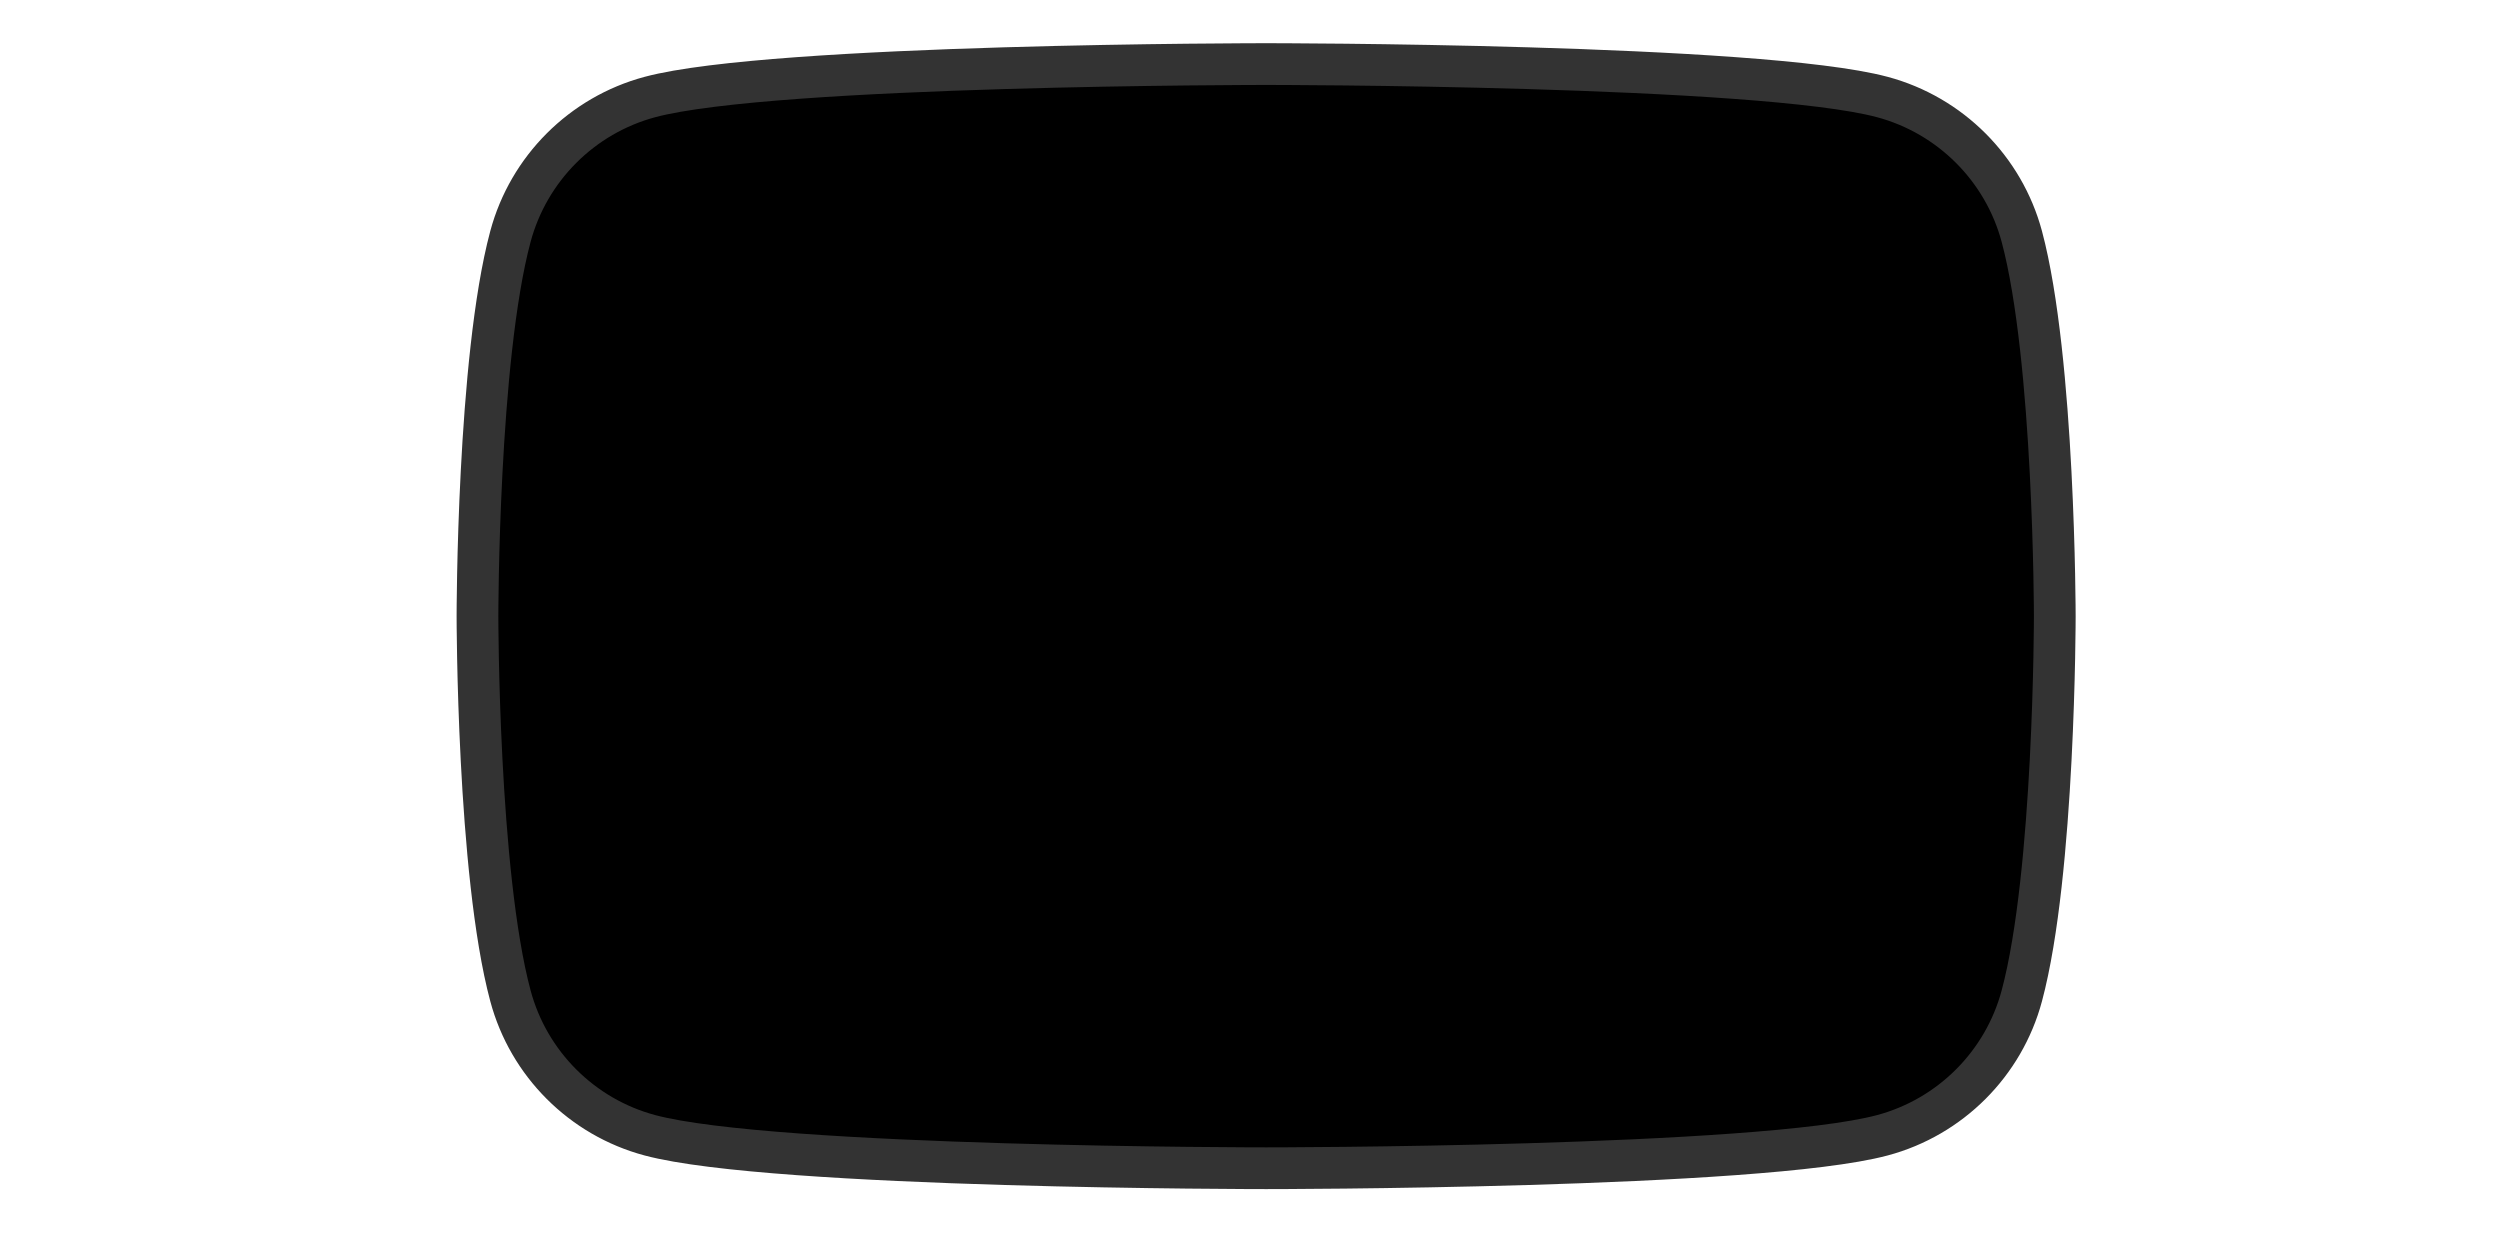
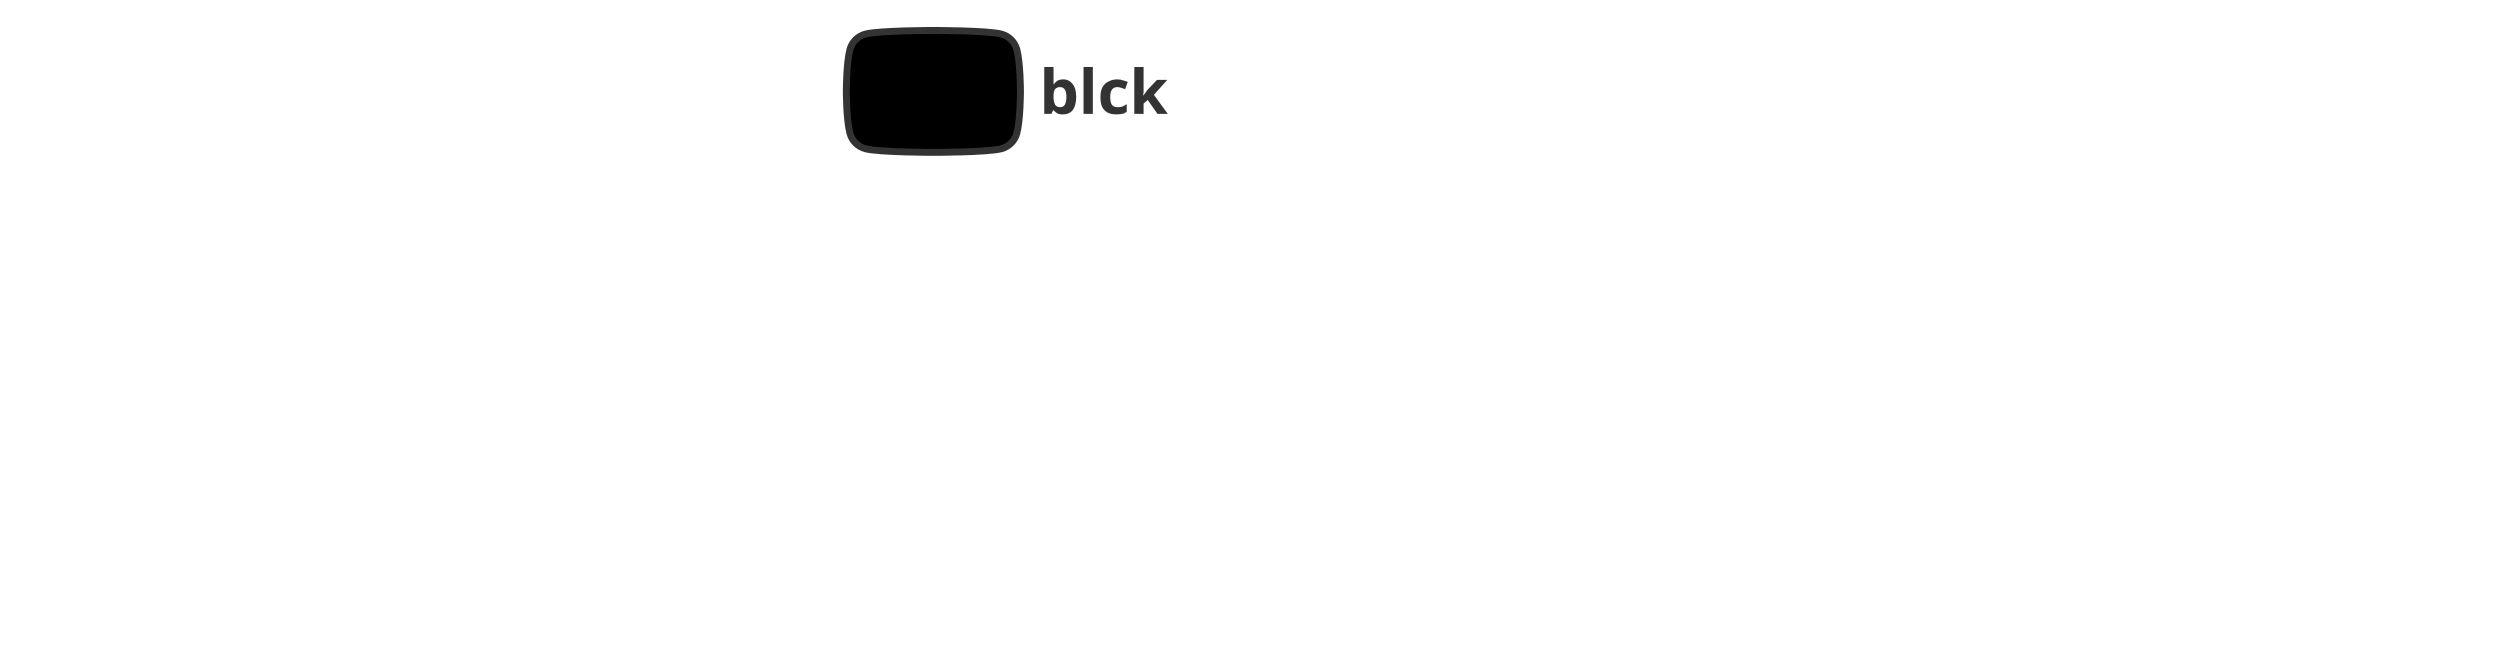
- <svg xmlns="http://www.w3.org/2000/svg" class="external-icon" viewBox="0 0 746.877 370.048" focusable="false" style="display:block" version="1.1" id="svg3" width="746.877" height="370.048">
+ <svg xmlns="http://www.w3.org/2000/svg" class="external-icon" viewBox="0 0 296.087 78.124" focusable="false" style="display:block" version="1.1" id="svg3" width="296.087" height="78.124">
  <defs id="defs3" />
  <svg viewBox="0 0 28.57 20" preserveAspectRatio="xMidYMid" version="1.1" id="svg2" width="100%" height="100%">
-     <g id="g2" style="fill:#000000;fill-opacity:1;stroke:#333333;stroke-opacity:1" transform="matrix(0.8914275,0,0,0.8914275,1.811337,1.034509)">
-       <path d="M 27.973,3.123 C 27.643,1.893 26.677,0.927 25.447,0.597 23.22,2.24288e-7 14.285,0 14.285,0 14.285,0 5.35,2.24288e-7 3.123,0.597 1.893,0.927 0.927,1.893 0.597,3.123 2.24288e-7,5.35 0,10 0,10 c 0,0 2.24288e-7,4.65 0.597,6.877 0.329,1.23 1.296,2.197 2.526,2.526 C 5.35,20 14.285,20 14.285,20 c 0,0 8.935,0 11.162,-0.597 1.23,-0.329 2.197,-1.296 2.526,-2.526 C 28.57,14.65 28.57,10 28.57,10 c 0,0 -0.002,-4.65 -0.597,-6.877 z" fill="#FF0000" id="path1" style="fill:#000000;fill-opacity:1;stroke:#333333;stroke-width:0.756;stroke-dasharray:none;stroke-opacity:1" />
+     <g id="g2" style="fill:#000000;fill-opacity:1;stroke:#333333;stroke-width:1.135;stroke-dasharray:none;stroke-opacity:1" transform="matrix(0.1848226,0,0,0.1848226,2.045091,0.9231623)">
+       <path d="M 27.973,3.123 C 27.643,1.893 26.677,0.927 25.447,0.597 23.22,2.24288e-7 14.285,0 14.285,0 14.285,0 5.35,2.24288e-7 3.123,0.597 1.893,0.927 0.927,1.893 0.597,3.123 2.24288e-7,5.35 0,10 0,10 c 0,0 2.24288e-7,4.65 0.597,6.877 0.329,1.23 1.296,2.197 2.526,2.526 C 5.35,20 14.285,20 14.285,20 c 0,0 8.935,0 11.162,-0.597 1.23,-0.329 2.197,-1.296 2.526,-2.526 C 28.57,14.65 28.57,10 28.57,10 c 0,0 -0.002,-4.65 -0.597,-6.877 z" fill="#FF0000" id="path1" style="fill:#000000;fill-opacity:1;stroke:#333333;stroke-width:1.135;stroke-dasharray:none;stroke-opacity:1" />
    </g>
+     <text xml:space="preserve" style="font-style:normal;font-variant:normal;font-weight:bold;font-stretch:normal;font-size:1.88px;font-family:'Adwaita Mono';-inkscape-font-specification:'Adwaita Mono, Bold';font-variant-ligatures:normal;font-variant-caps:normal;font-variant-numeric:normal;font-variant-east-asian:normal;writing-mode:lr-tb;direction:ltr;fill:#333333;fill-opacity:1;stroke:none;stroke-width:0.133;stroke-dasharray:none;stroke-opacity:1" x="7.907" y="3.455" id="text3">
+       <tspan id="tspan3" x="7.907" y="3.455" style="font-style:normal;font-variant:normal;font-weight:bold;font-stretch:normal;font-size:1.88px;font-family:'Adwaita Mono';-inkscape-font-specification:'Adwaita Mono, Bold';font-variant-ligatures:normal;font-variant-caps:normal;font-variant-numeric:normal;font-variant-east-asian:normal;fill:#333333;fill-opacity:1;stroke:none;stroke-width:0.133">blck</tspan>
+     </text>
  </svg>
</svg>
